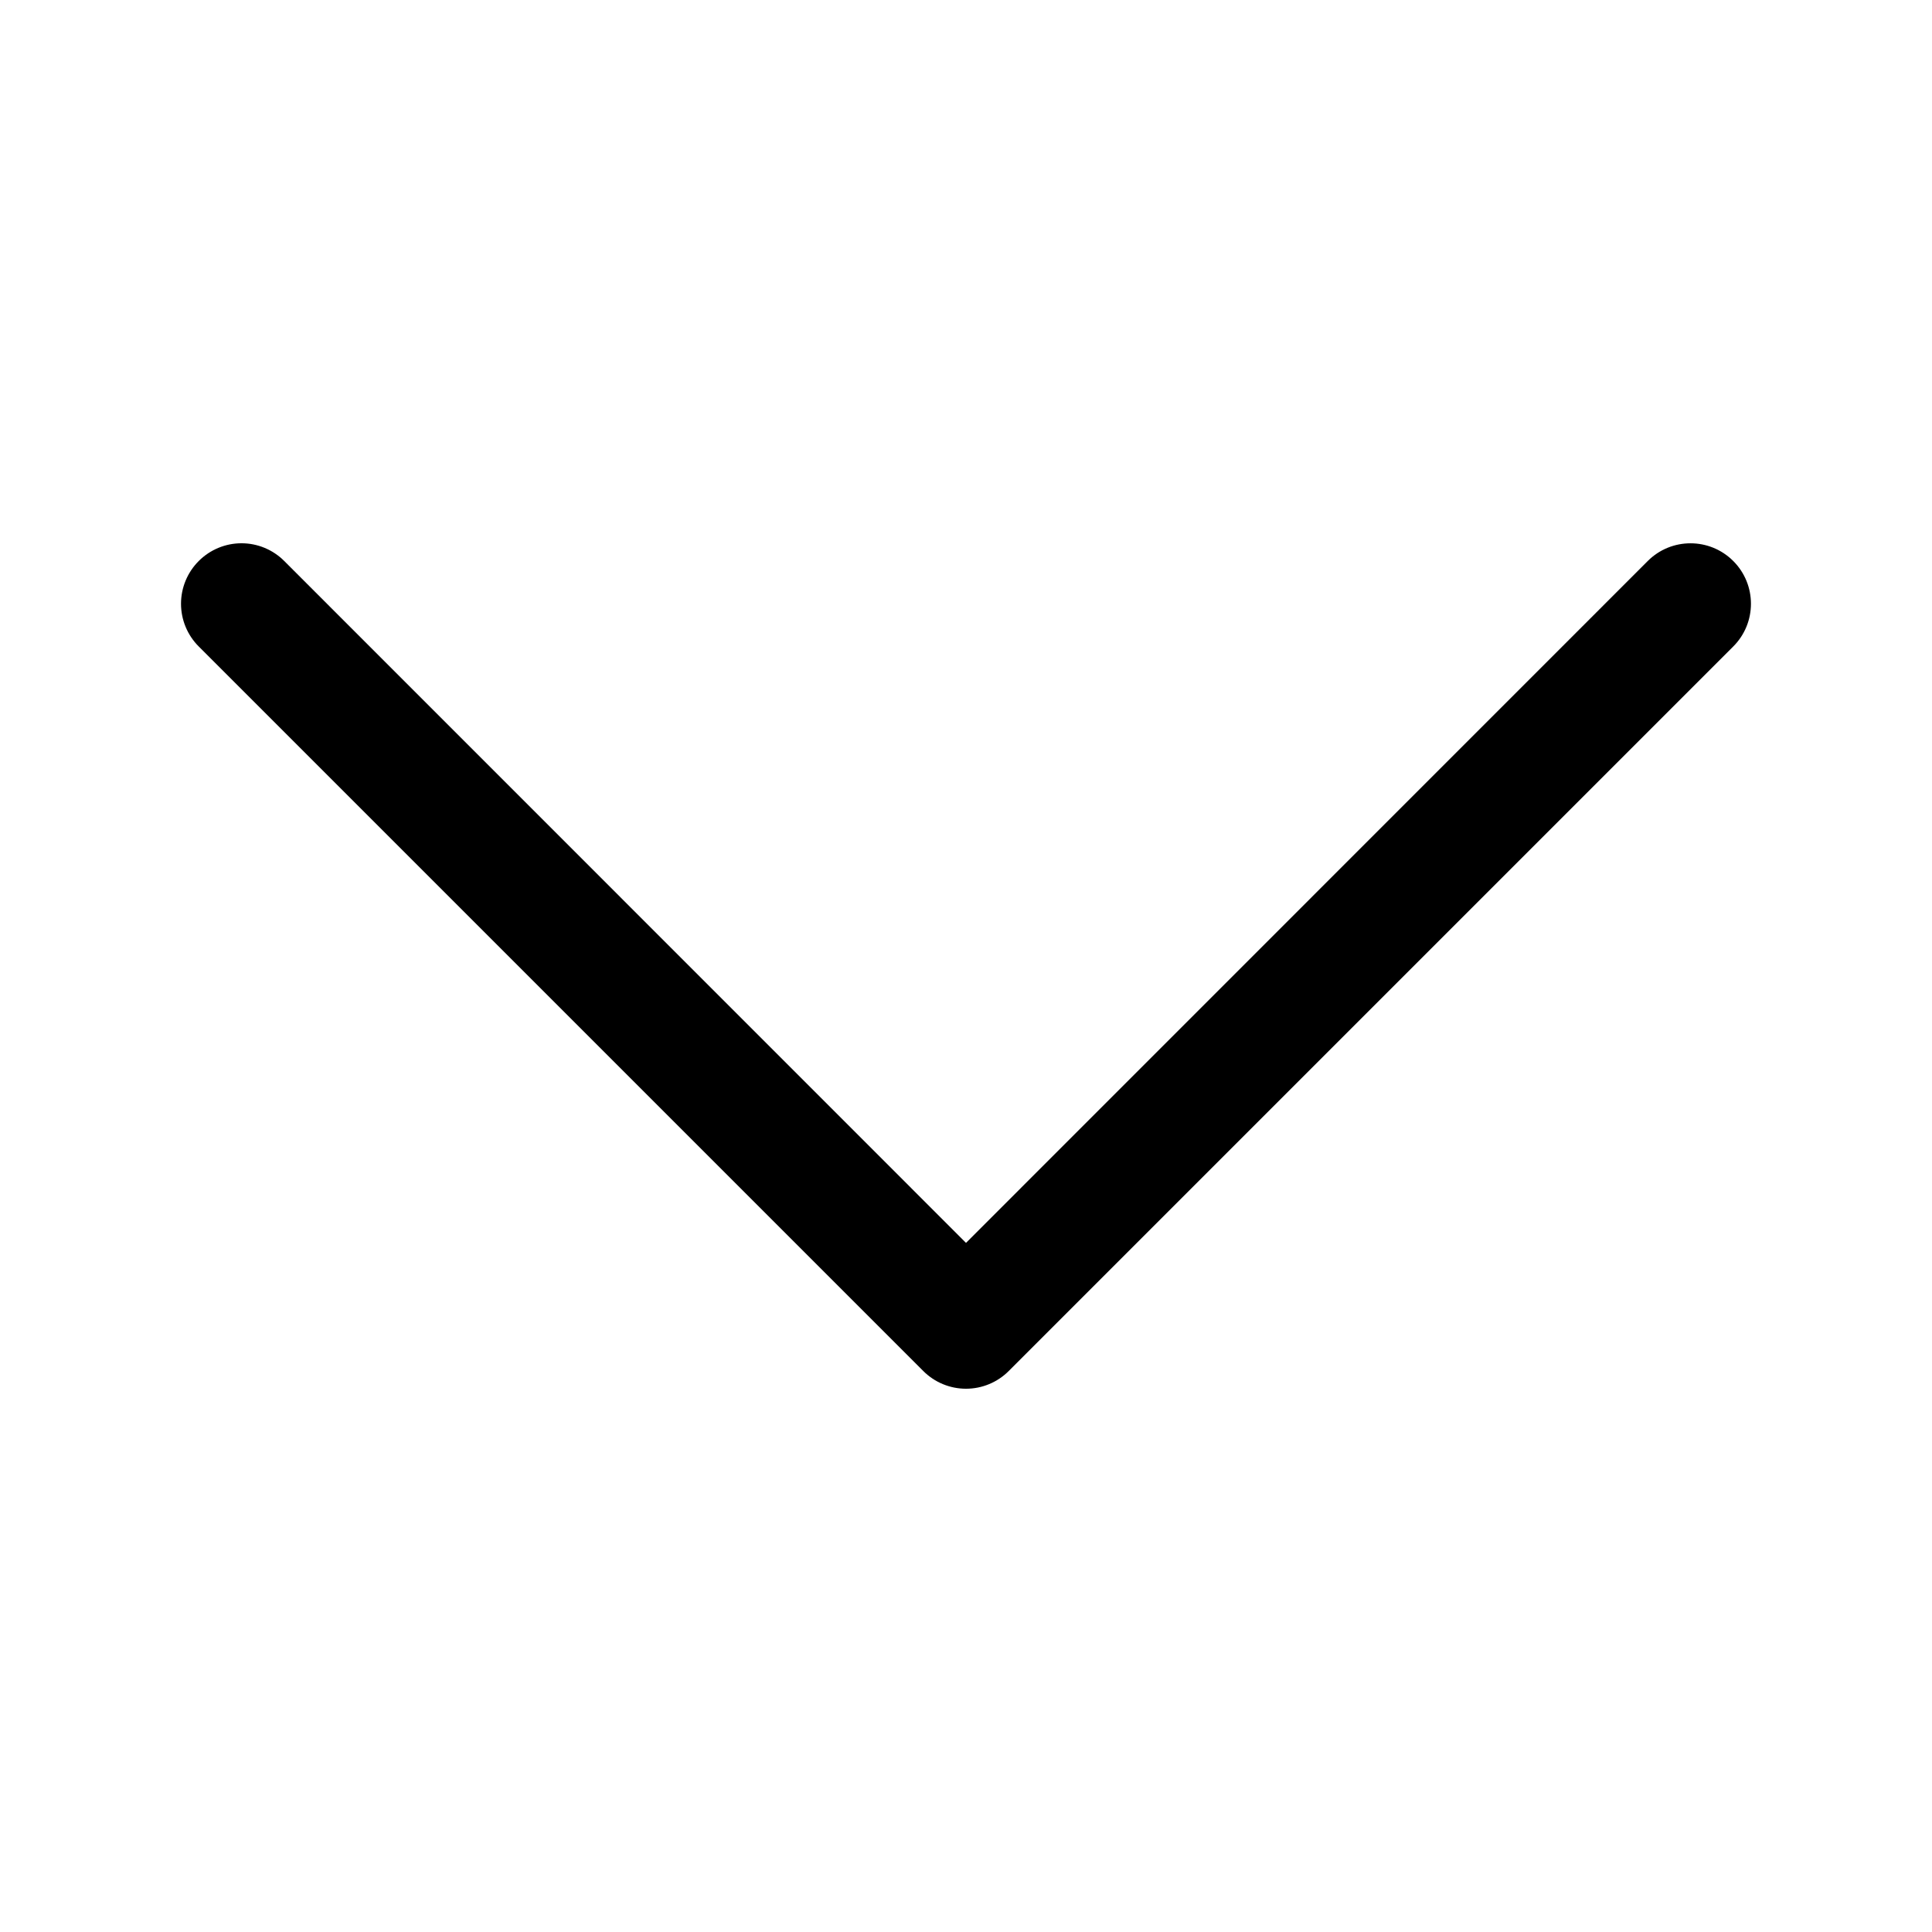
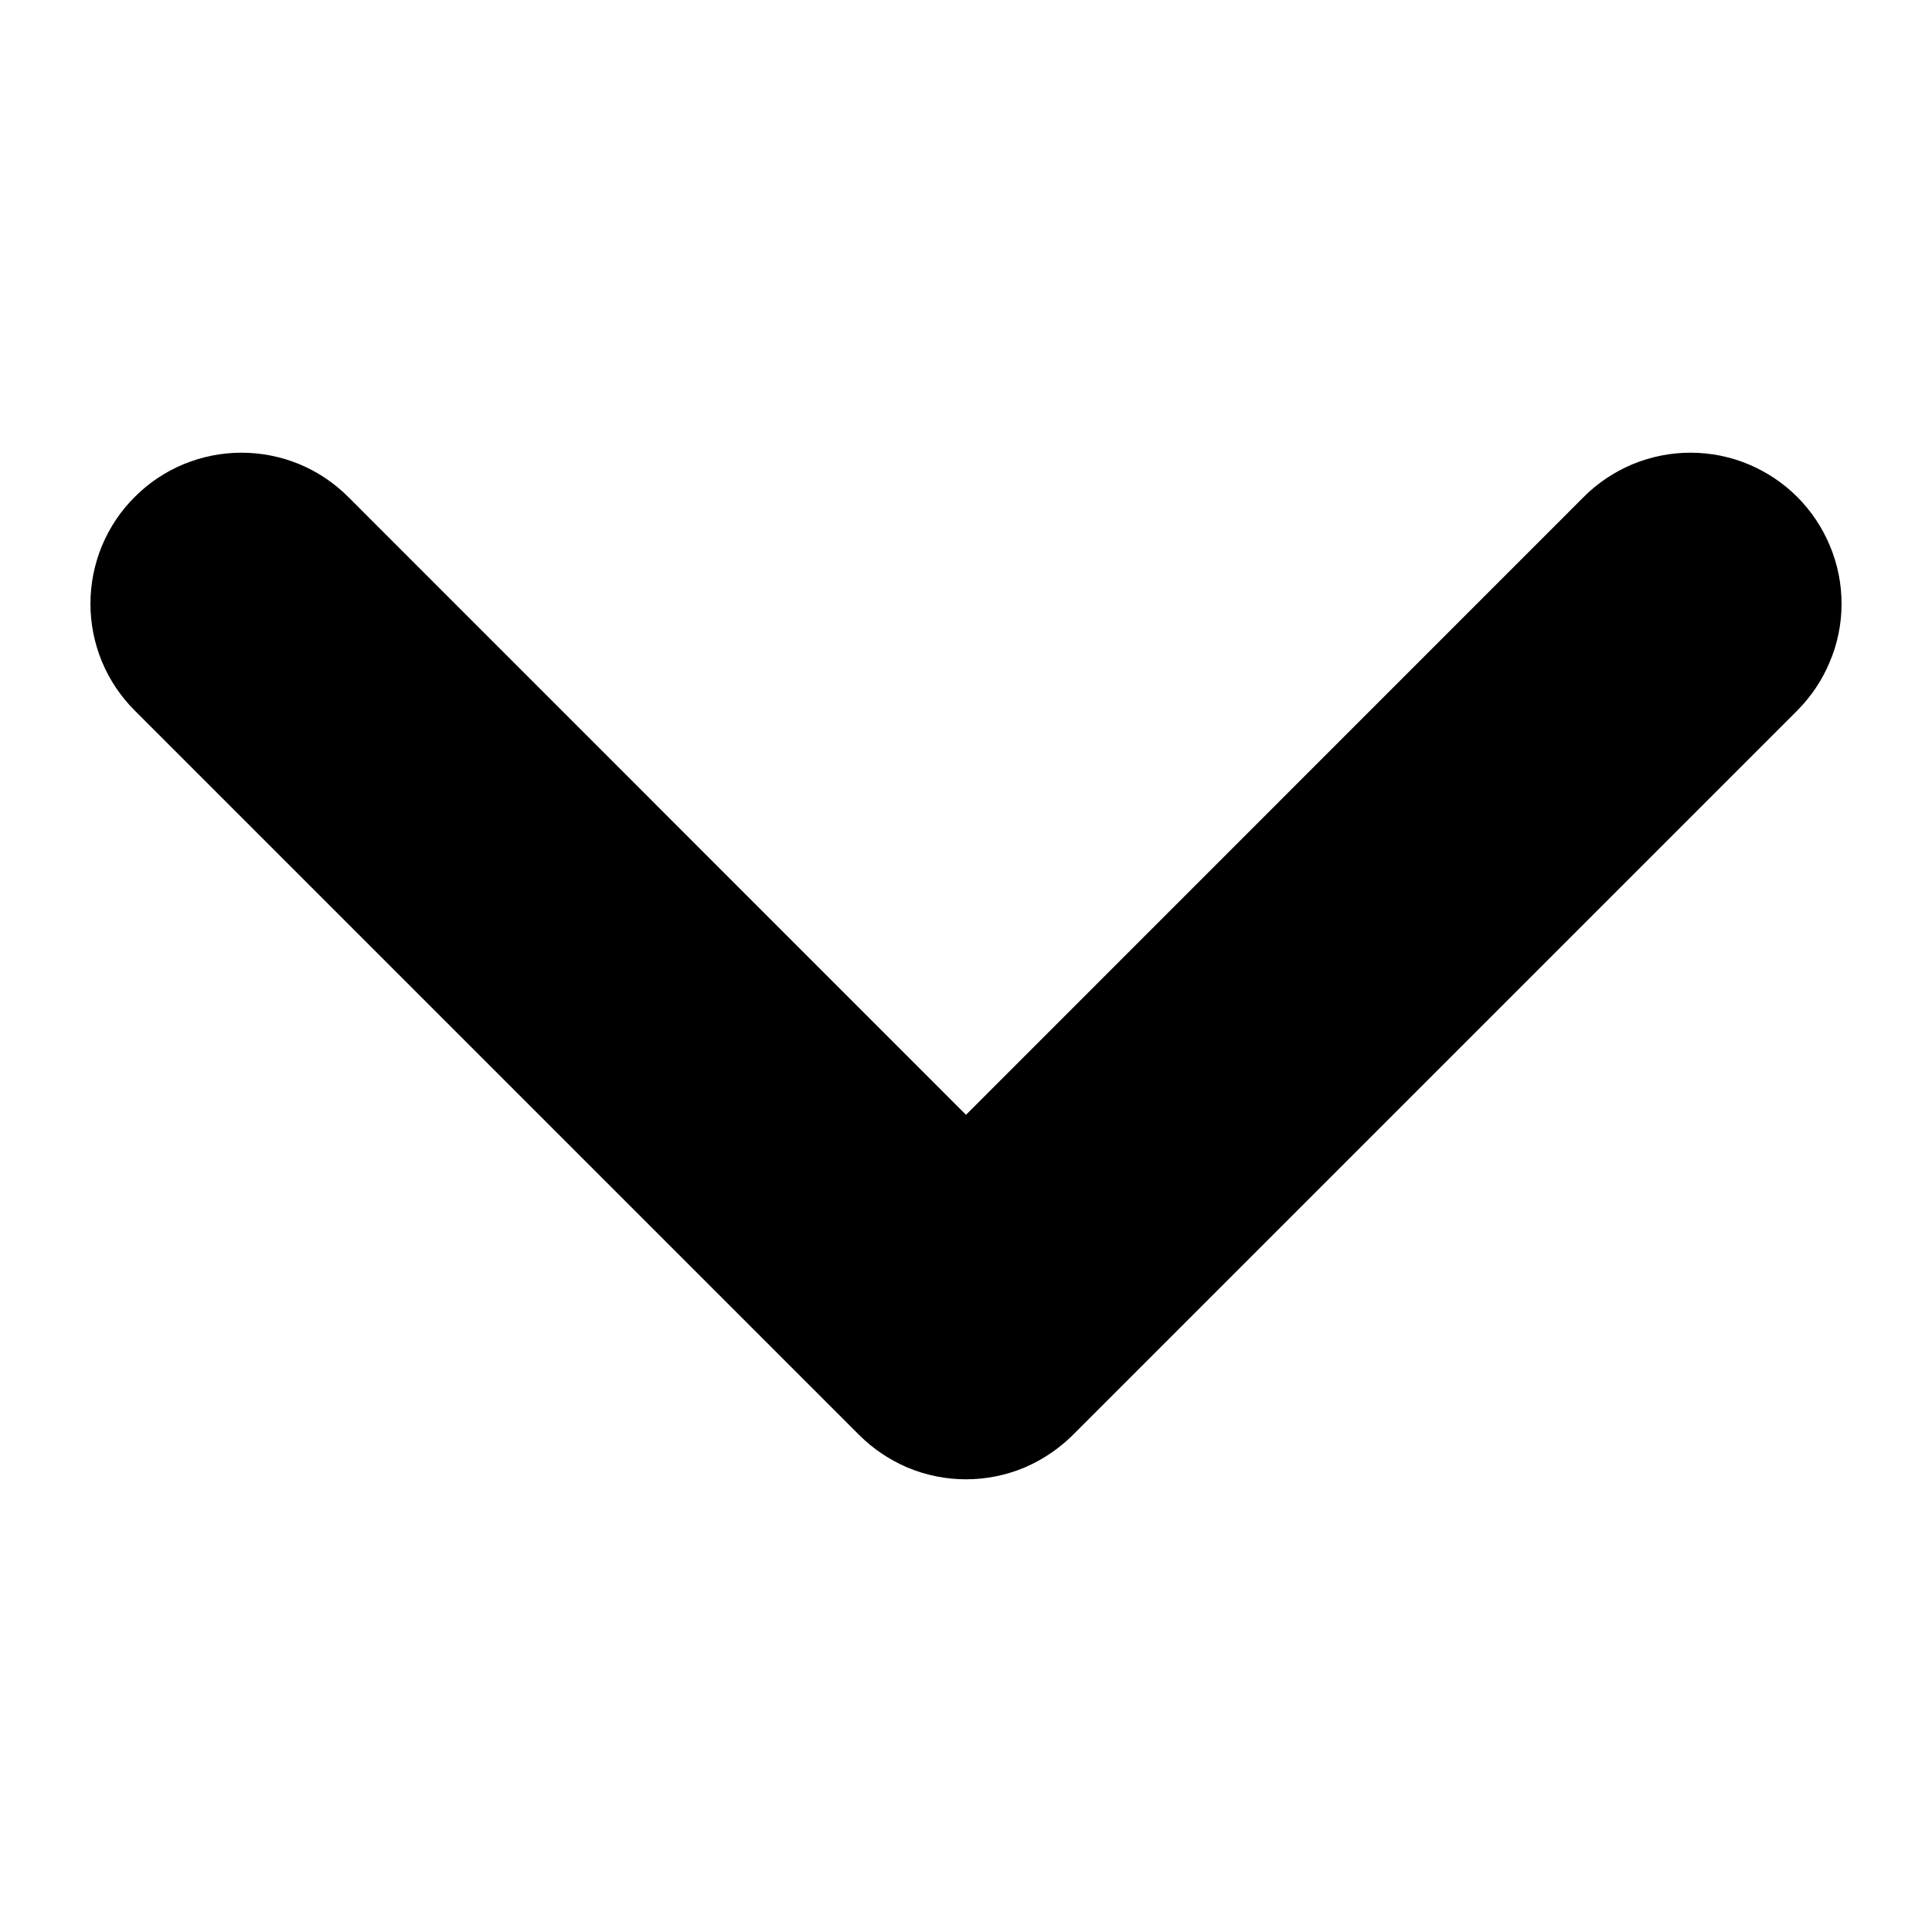
- <svg xmlns="http://www.w3.org/2000/svg" width="16" height="16" fill="currentColor" class="bi bi-chevron-down" viewBox="0 0 16 16">
-   <path fill-rule="evenodd" d="M1.646 4.646a.5.5 0 0 1 .708 0L8 10.293l5.646-5.647a.5.5 0 0 1 .708.708l-6 6a.5.5 0 0 1-.708 0l-6-6a.5.5 0 0 1 0-.708z" />
+ <svg xmlns="http://www.w3.org/2000/svg" width="16" height="16" viewBox="0 0 16 16" fill="none">
+   <path fill-rule="evenodd" clip-rule="evenodd" d="M1.646 4.646C1.692 4.599 1.748 4.562 1.808 4.537C1.869 4.512 1.934 4.499 2 4.499C2.066 4.499 2.131 4.512 2.192 4.537C2.252 4.562 2.307 4.599 2.354 4.646L8 10.293L13.646 4.646C13.692 4.599 13.748 4.563 13.808 4.537C13.869 4.512 13.934 4.499 14 4.499C14.066 4.499 14.131 4.512 14.191 4.537C14.252 4.563 14.307 4.599 14.354 4.646C14.4 4.692 14.437 4.748 14.462 4.808C14.488 4.869 14.501 4.934 14.501 5C14.501 5.066 14.488 5.131 14.462 5.191C14.437 5.252 14.4 5.307 14.354 5.354L8.354 11.354C8.307 11.4 8.252 11.437 8.192 11.463C8.131 11.488 8.066 11.501 8 11.501C7.934 11.501 7.869 11.488 7.808 11.463C7.748 11.437 7.692 11.4 7.646 11.354L1.646 5.354C1.599 5.307 1.562 5.252 1.537 5.192C1.512 5.131 1.499 5.066 1.499 5C1.499 4.934 1.512 4.869 1.537 4.808C1.562 4.748 1.599 4.692 1.646 4.646Z" fill="black" stroke="black" stroke-width="1.5" />
</svg>
